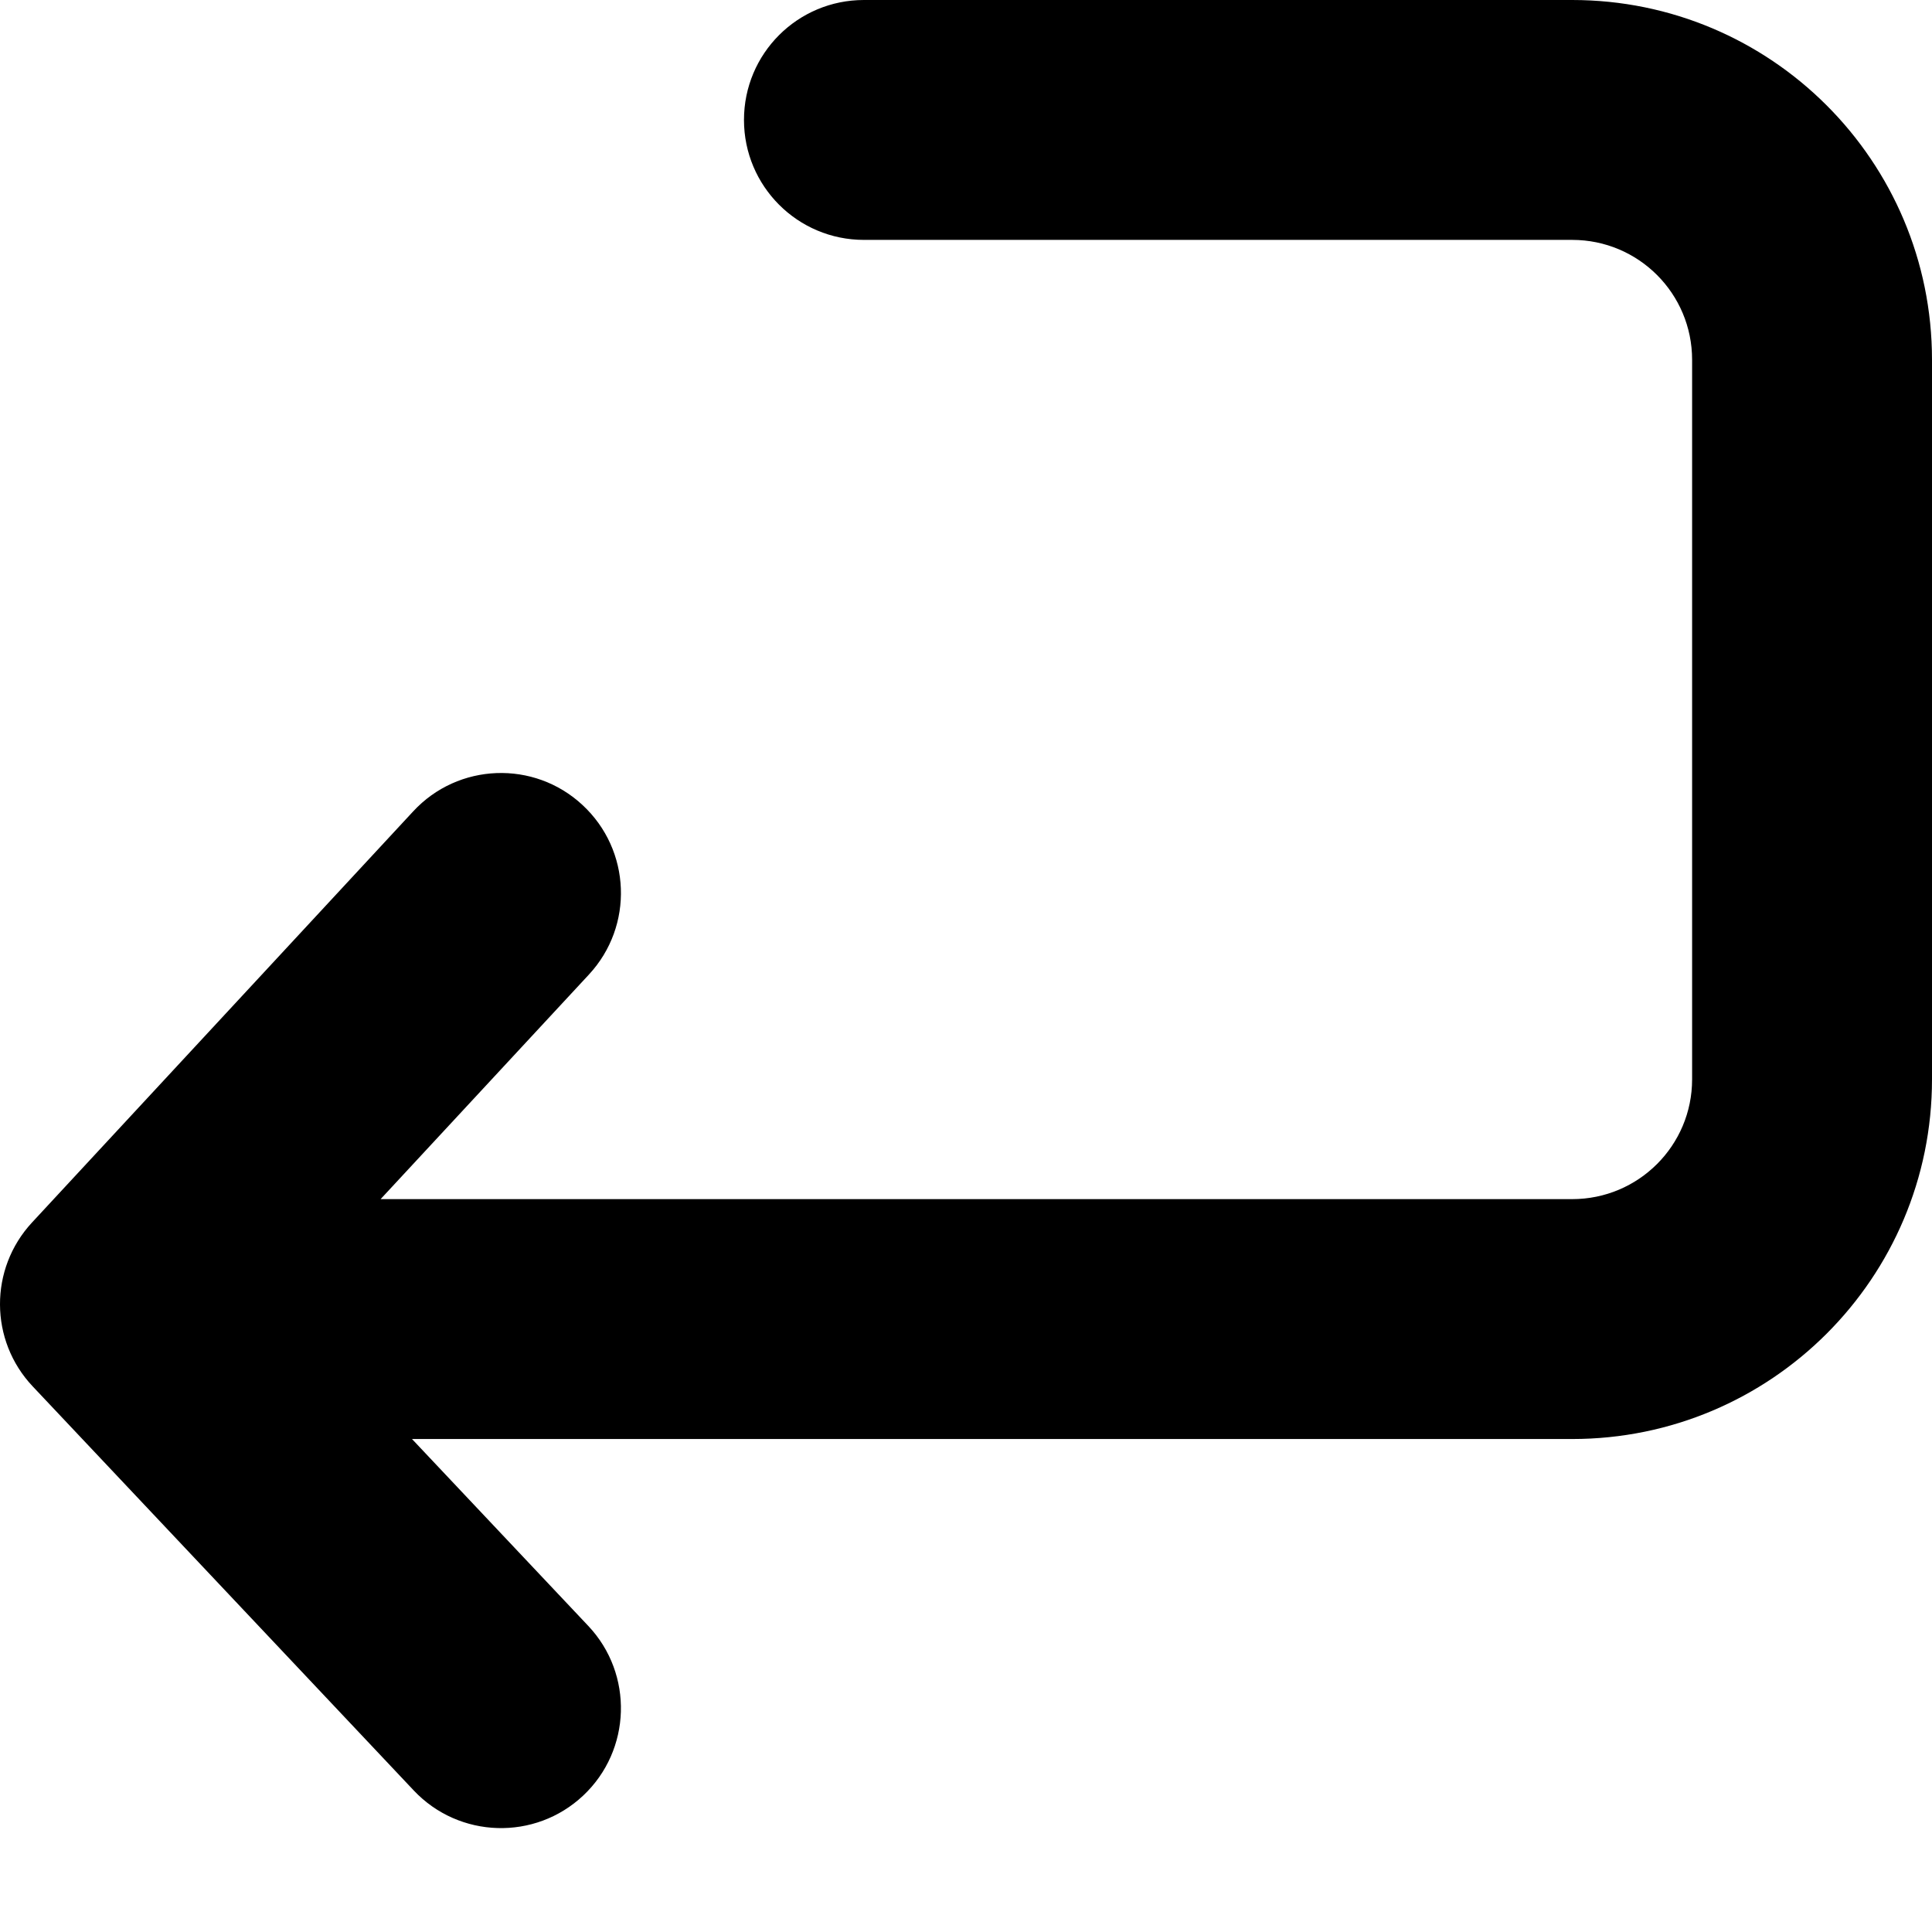
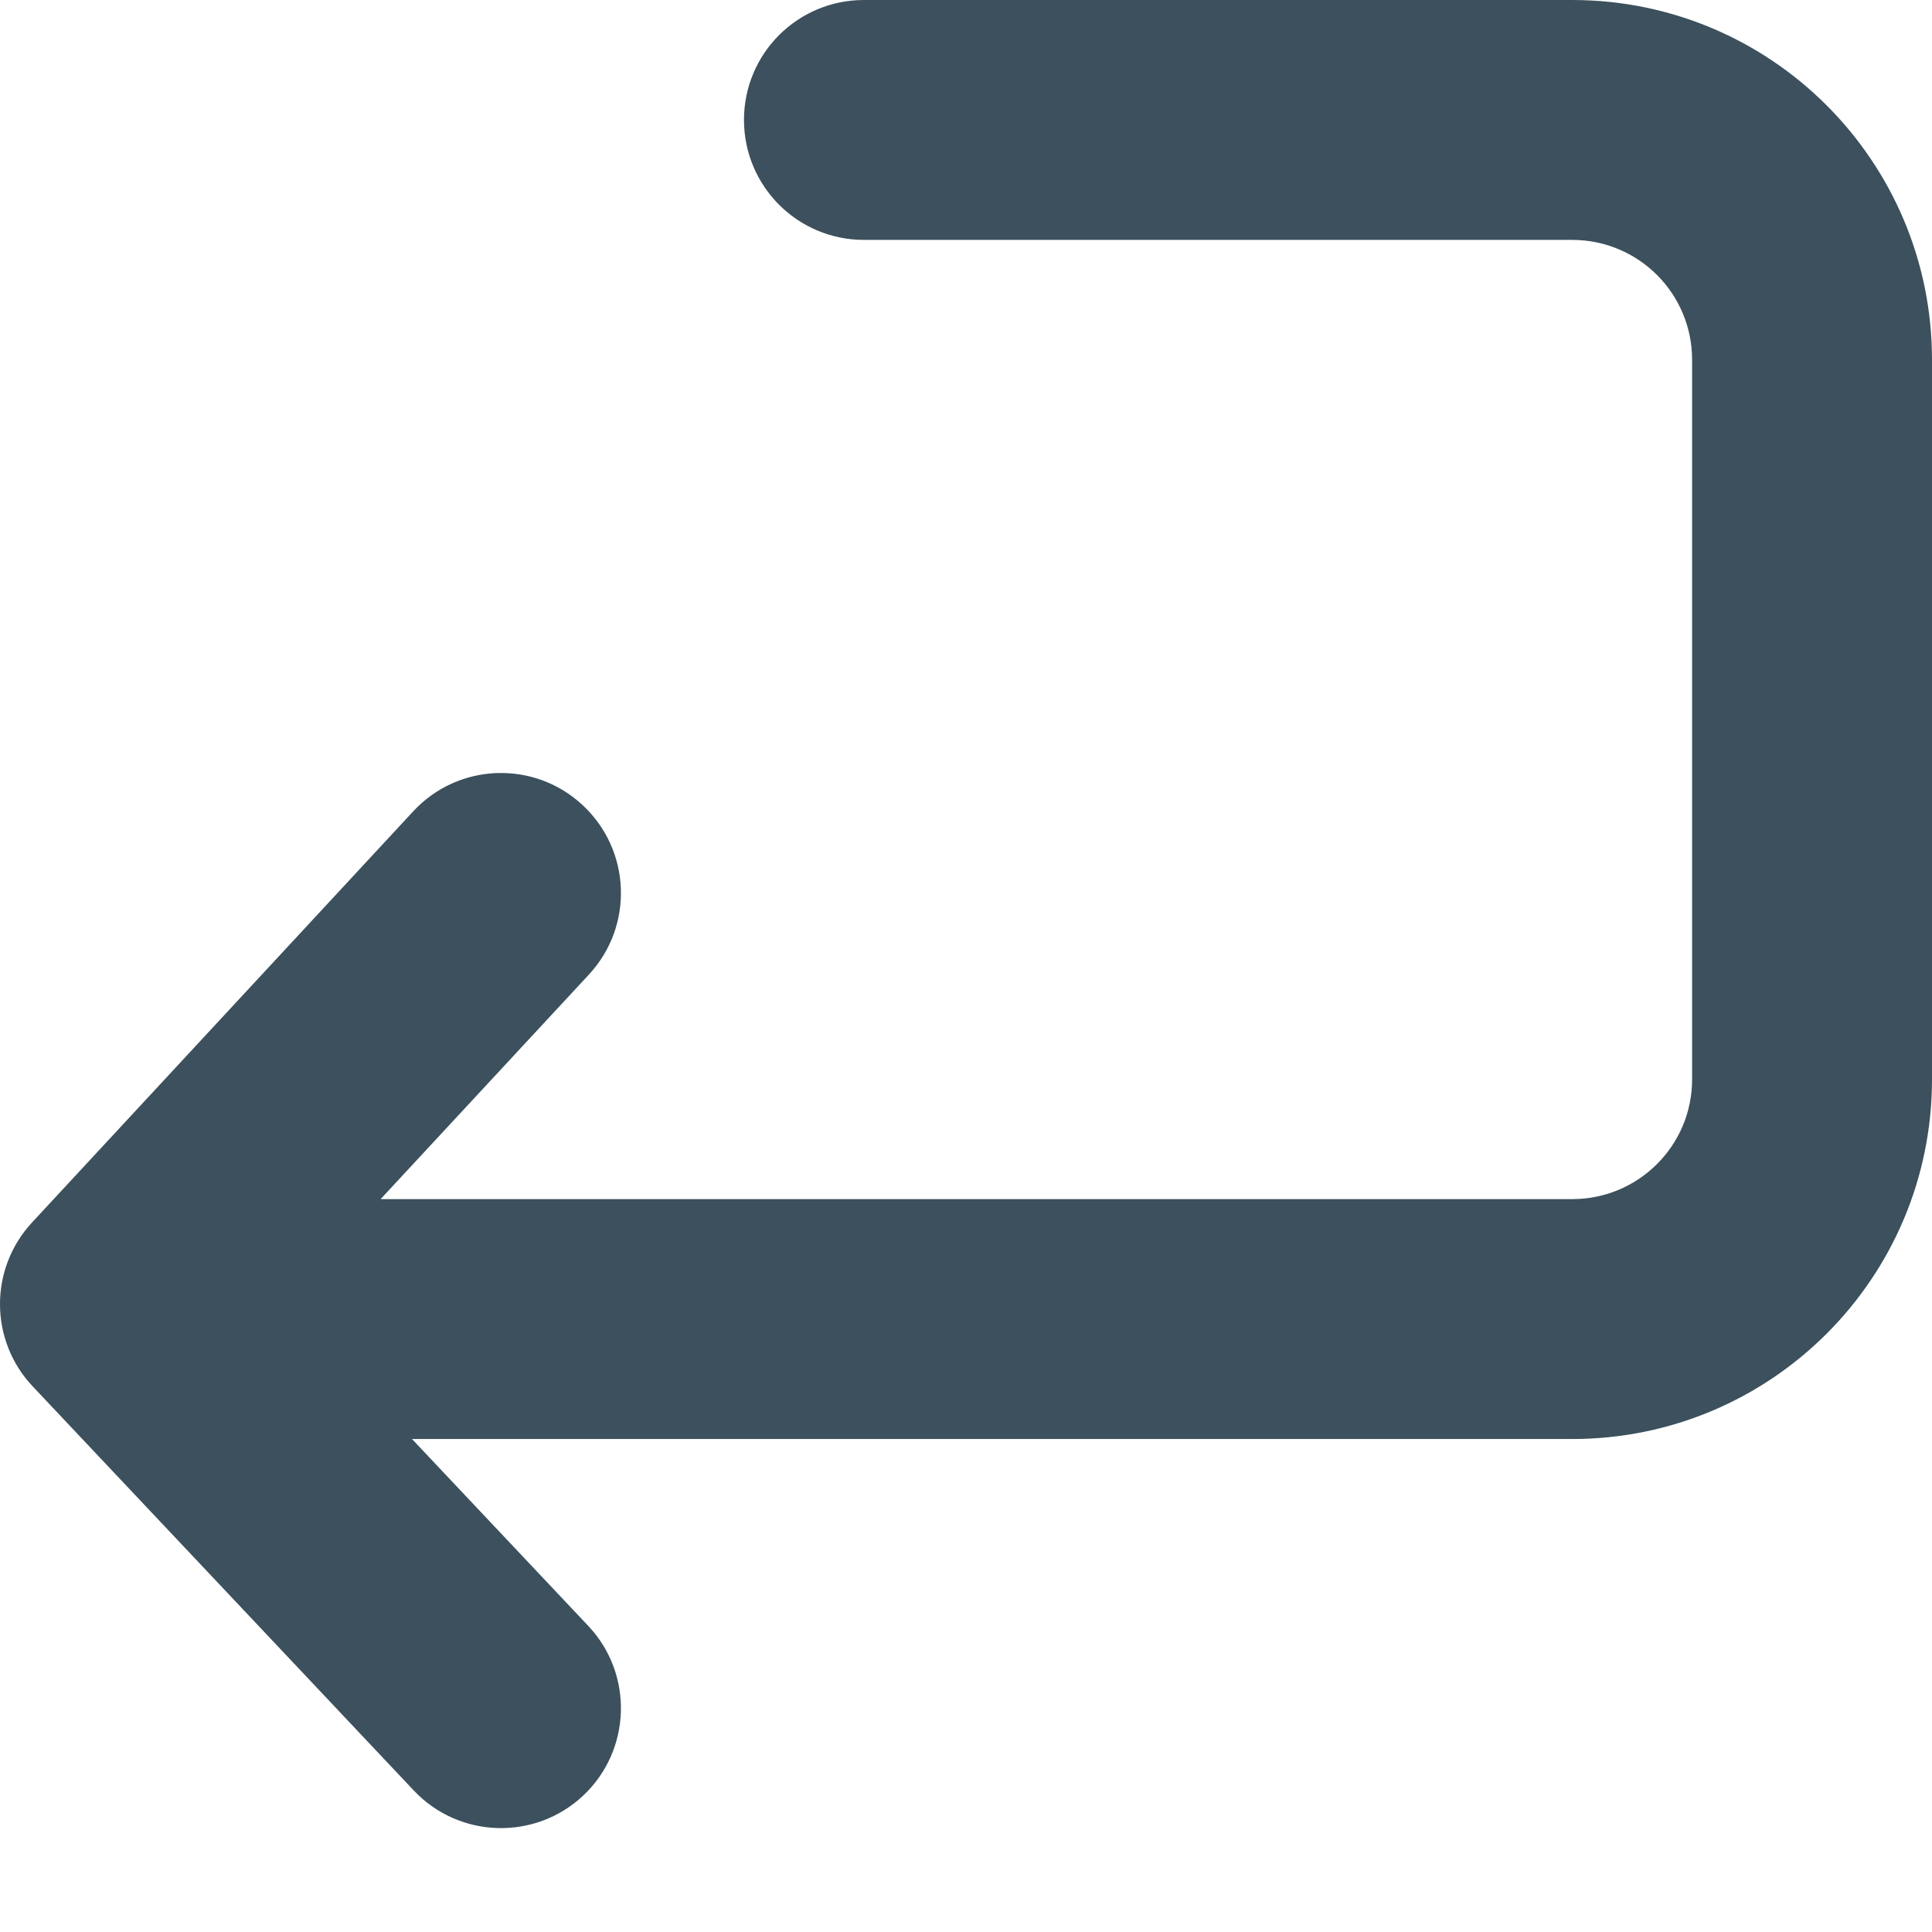
<svg xmlns="http://www.w3.org/2000/svg" width="12px" height="12px" viewBox="0 0 12 12" version="1.1">
  <g id="icons/return" stroke="none" stroke-width="1" fill="none" fill-rule="evenodd">
-     <path d="M9.765,0 C11,0 12,1 12,2.235 L12,6.704 C12,7.938 11,8.938 9.765,8.938 L2.559,8.938 L3.654,10.099 C3.936,10.398 3.922,10.87 3.623,11.152 C3.324,11.434 2.852,11.42 2.57,11.121 L0.203,8.611 C-0.066,8.326 -0.068,7.881 0.199,7.593 L2.566,5.04 C2.845,4.738 3.317,4.72 3.618,5 C3.92,5.28 3.938,5.751 3.658,6.053 L2.364,7.448 L9.765,7.448 C10.177,7.448 10.51,7.115 10.51,6.704 L10.51,2.235 C10.51,1.823 10.177,1.49 9.765,1.49 L5.366,1.49 C4.954,1.49 4.621,1.156 4.621,0.745 C4.621,0.333 4.954,0 5.366,0 L9.765,0 Z" id="Combined-Shape" fill="#000000" />
+     <path d="M9.765,0 C11,0 12,1 12,2.235 L12,6.704 C12,7.938 11,8.938 9.765,8.938 L2.559,8.938 L3.654,10.099 C3.936,10.398 3.922,10.87 3.623,11.152 C3.324,11.434 2.852,11.42 2.57,11.121 L0.203,8.611 C-0.066,8.326 -0.068,7.881 0.199,7.593 L2.566,5.04 C2.845,4.738 3.317,4.72 3.618,5 C3.92,5.28 3.938,5.751 3.658,6.053 L2.364,7.448 L9.765,7.448 C10.177,7.448 10.51,7.115 10.51,6.704 L10.51,2.235 C10.51,1.823 10.177,1.49 9.765,1.49 L5.366,1.49 C4.954,1.49 4.621,1.156 4.621,0.745 C4.621,0.333 4.954,0 5.366,0 L9.765,0 Z" id="return" fill="#3C505D" />
  </g>
</svg>
